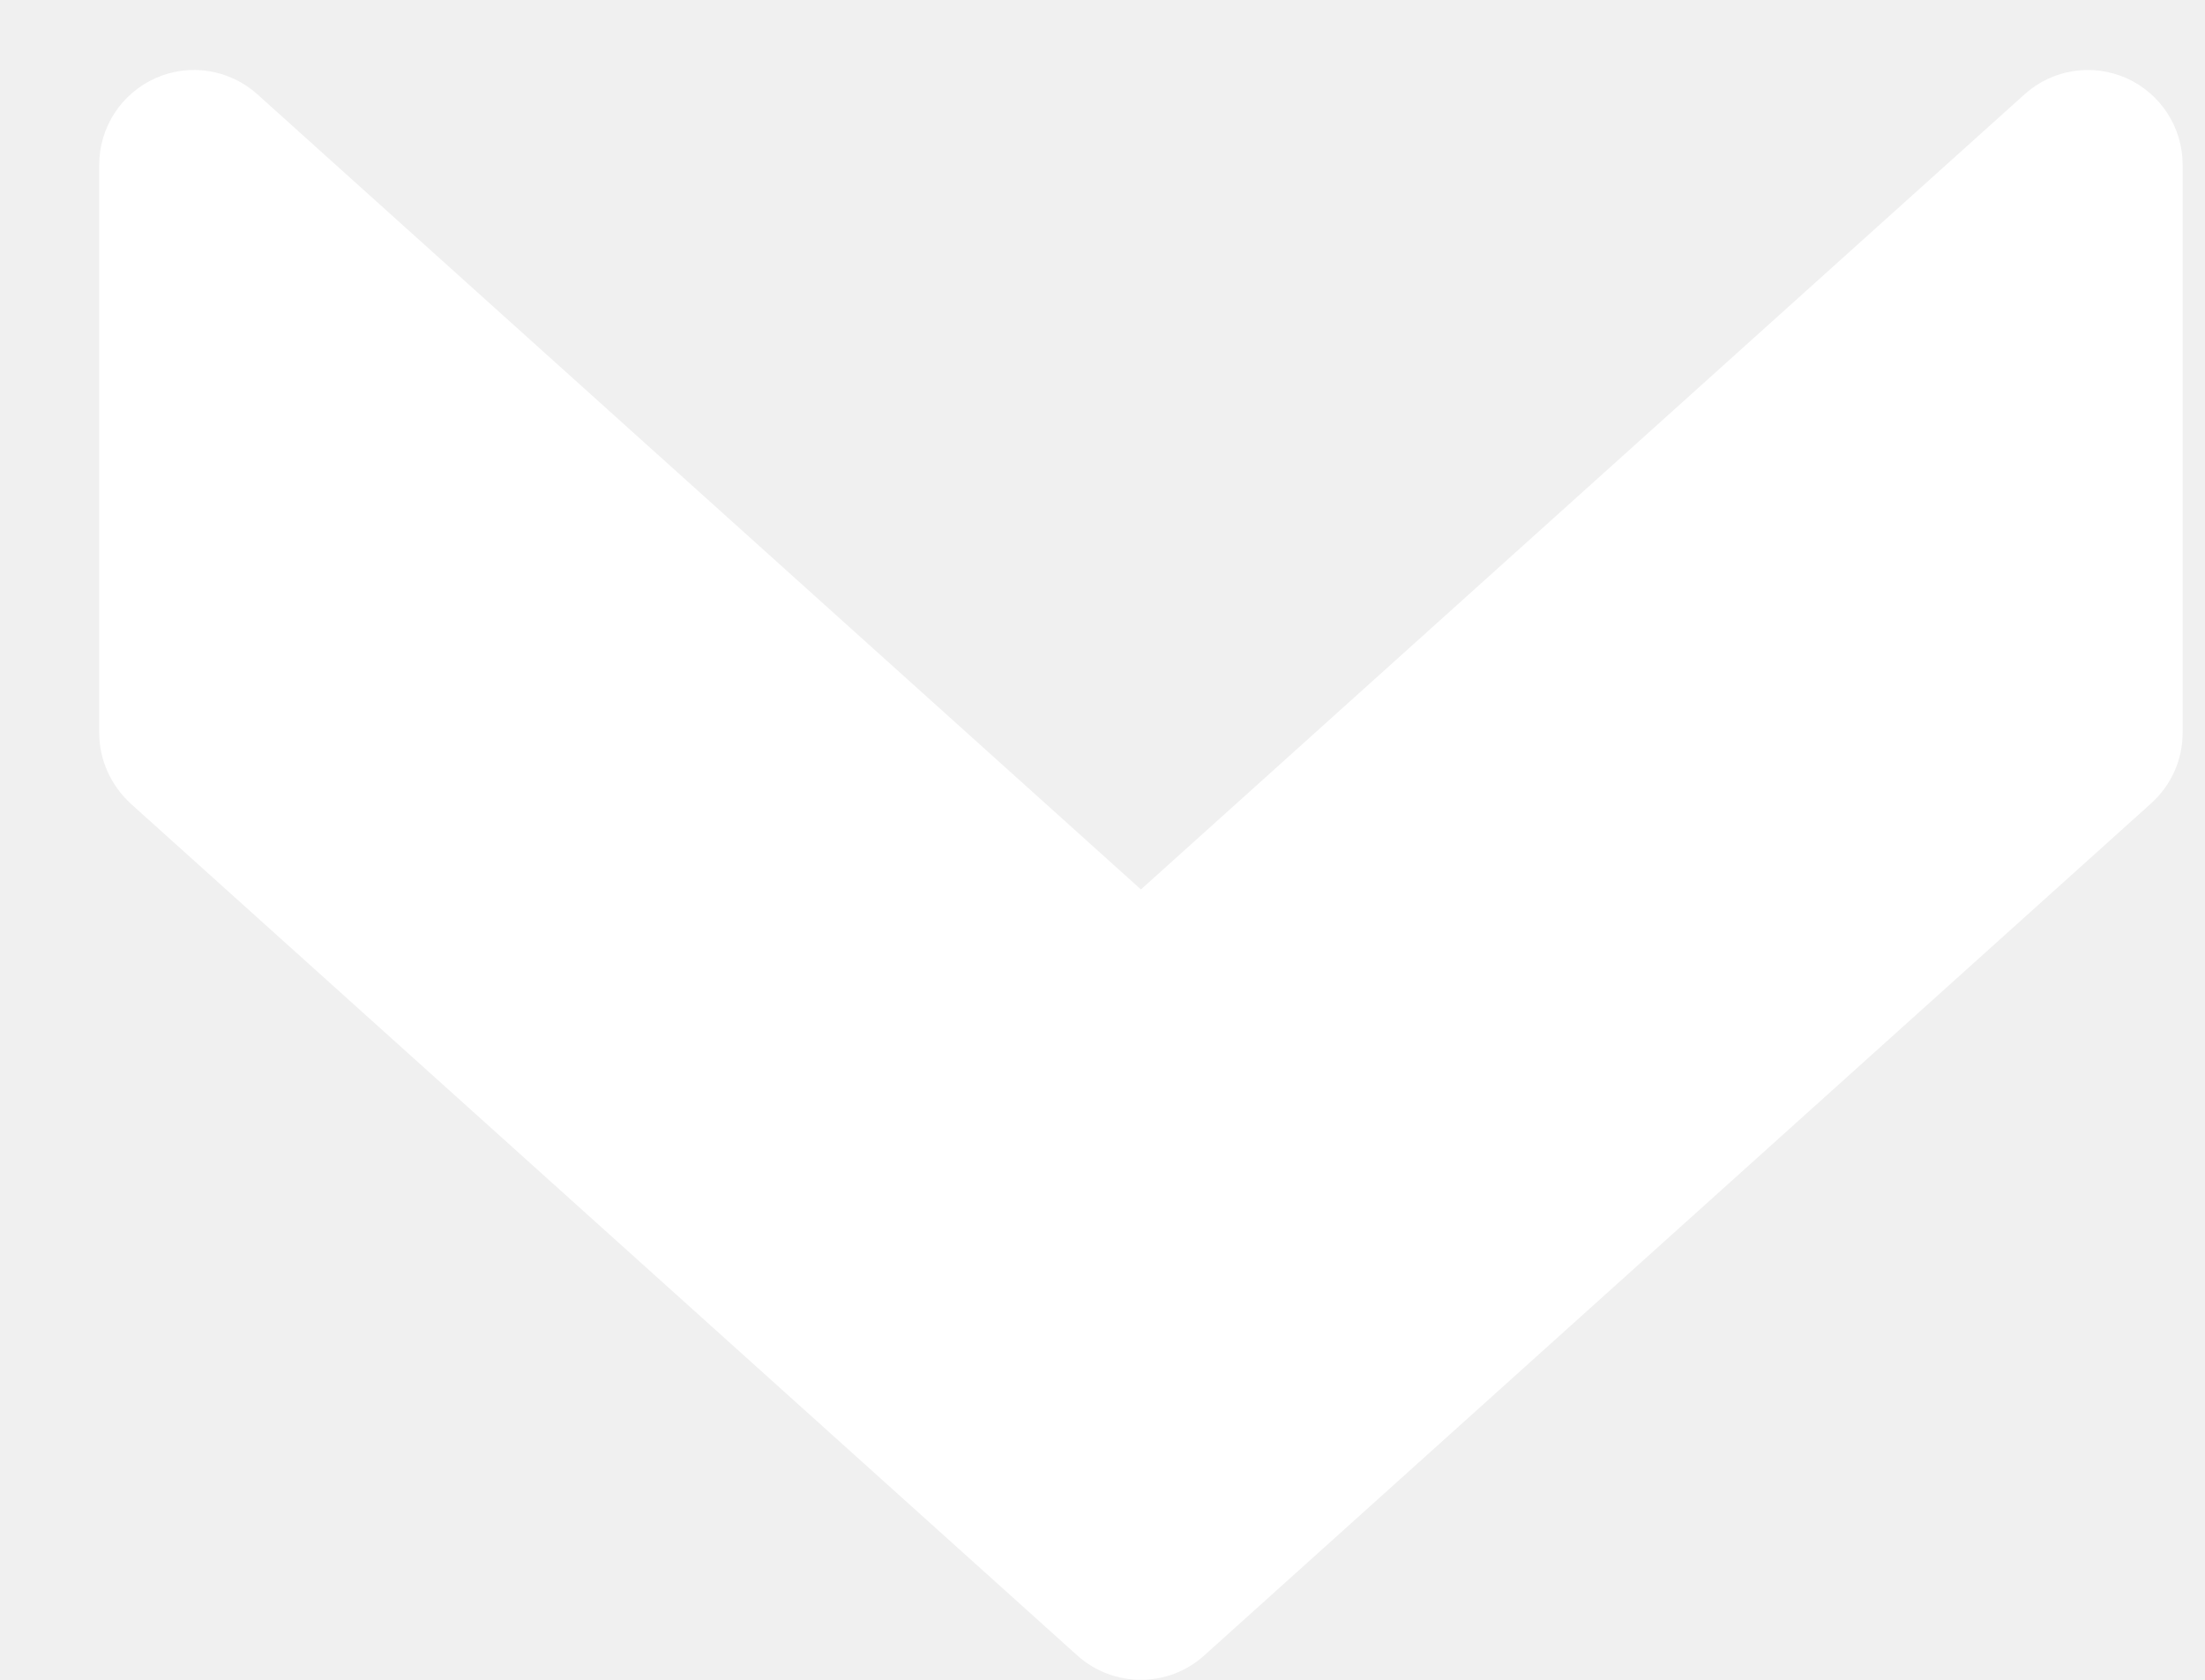
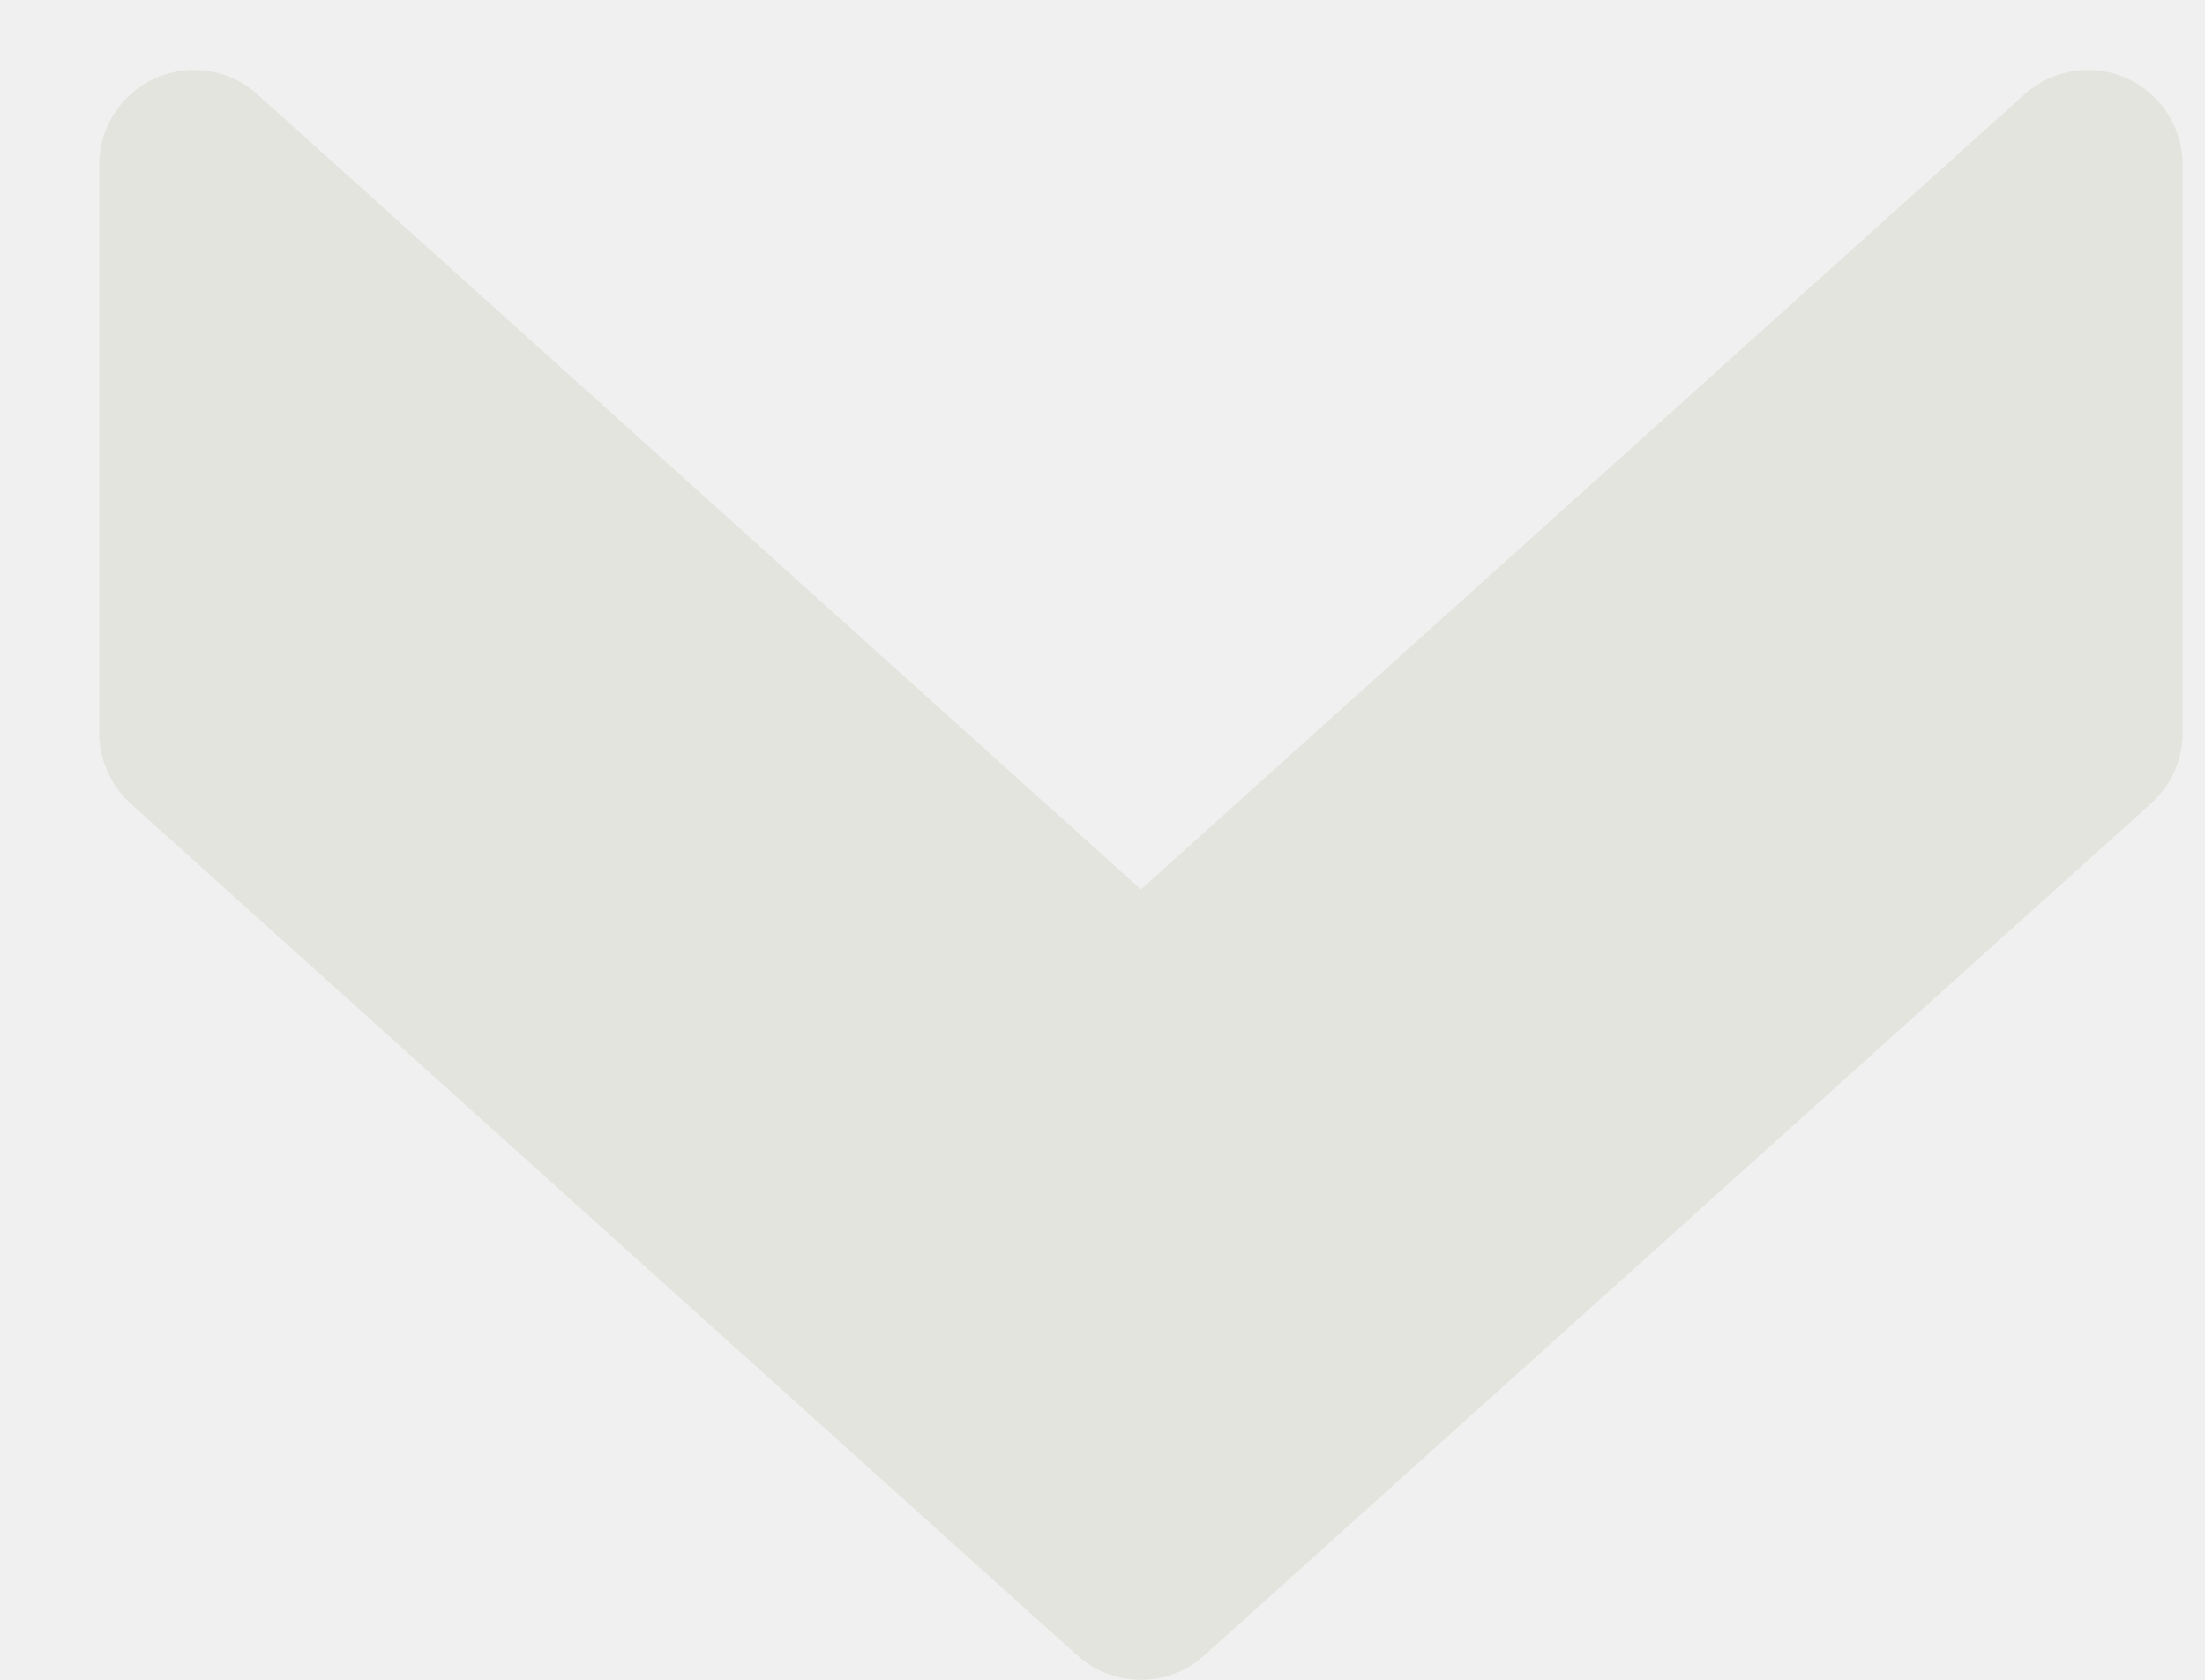
<svg xmlns="http://www.w3.org/2000/svg" width="21" height="16" viewBox="0 0 21 16" fill="none">
-   <path d="M11.468 15.769L20.487 7.652C20.679 7.478 20.787 7.237 20.787 6.98V1.569C20.787 1.214 20.578 0.891 20.253 0.745C19.926 0.6 19.546 0.66 19.282 0.898L10.866 8.472L2.451 0.898C2.186 0.66 1.805 0.599 1.48 0.745C1.154 0.891 0.945 1.214 0.945 1.569V6.98C0.945 7.237 1.055 7.478 1.242 7.652L10.261 15.769C10.604 16.077 11.127 16.077 11.468 15.769Z" fill="white" />
+   <path d="M11.468 15.769L20.487 7.652C20.679 7.478 20.787 7.237 20.787 6.98V1.569C20.787 1.214 20.578 0.891 20.253 0.745C19.926 0.6 19.546 0.66 19.282 0.898L10.866 8.472L2.451 0.898C2.186 0.66 1.805 0.599 1.48 0.745C1.154 0.891 0.945 1.214 0.945 1.569V6.98C0.945 7.237 1.055 7.478 1.242 7.652L10.261 15.769C10.604 16.077 11.127 16.077 11.468 15.769Z" fill="#e2e4dd" />
</svg>
